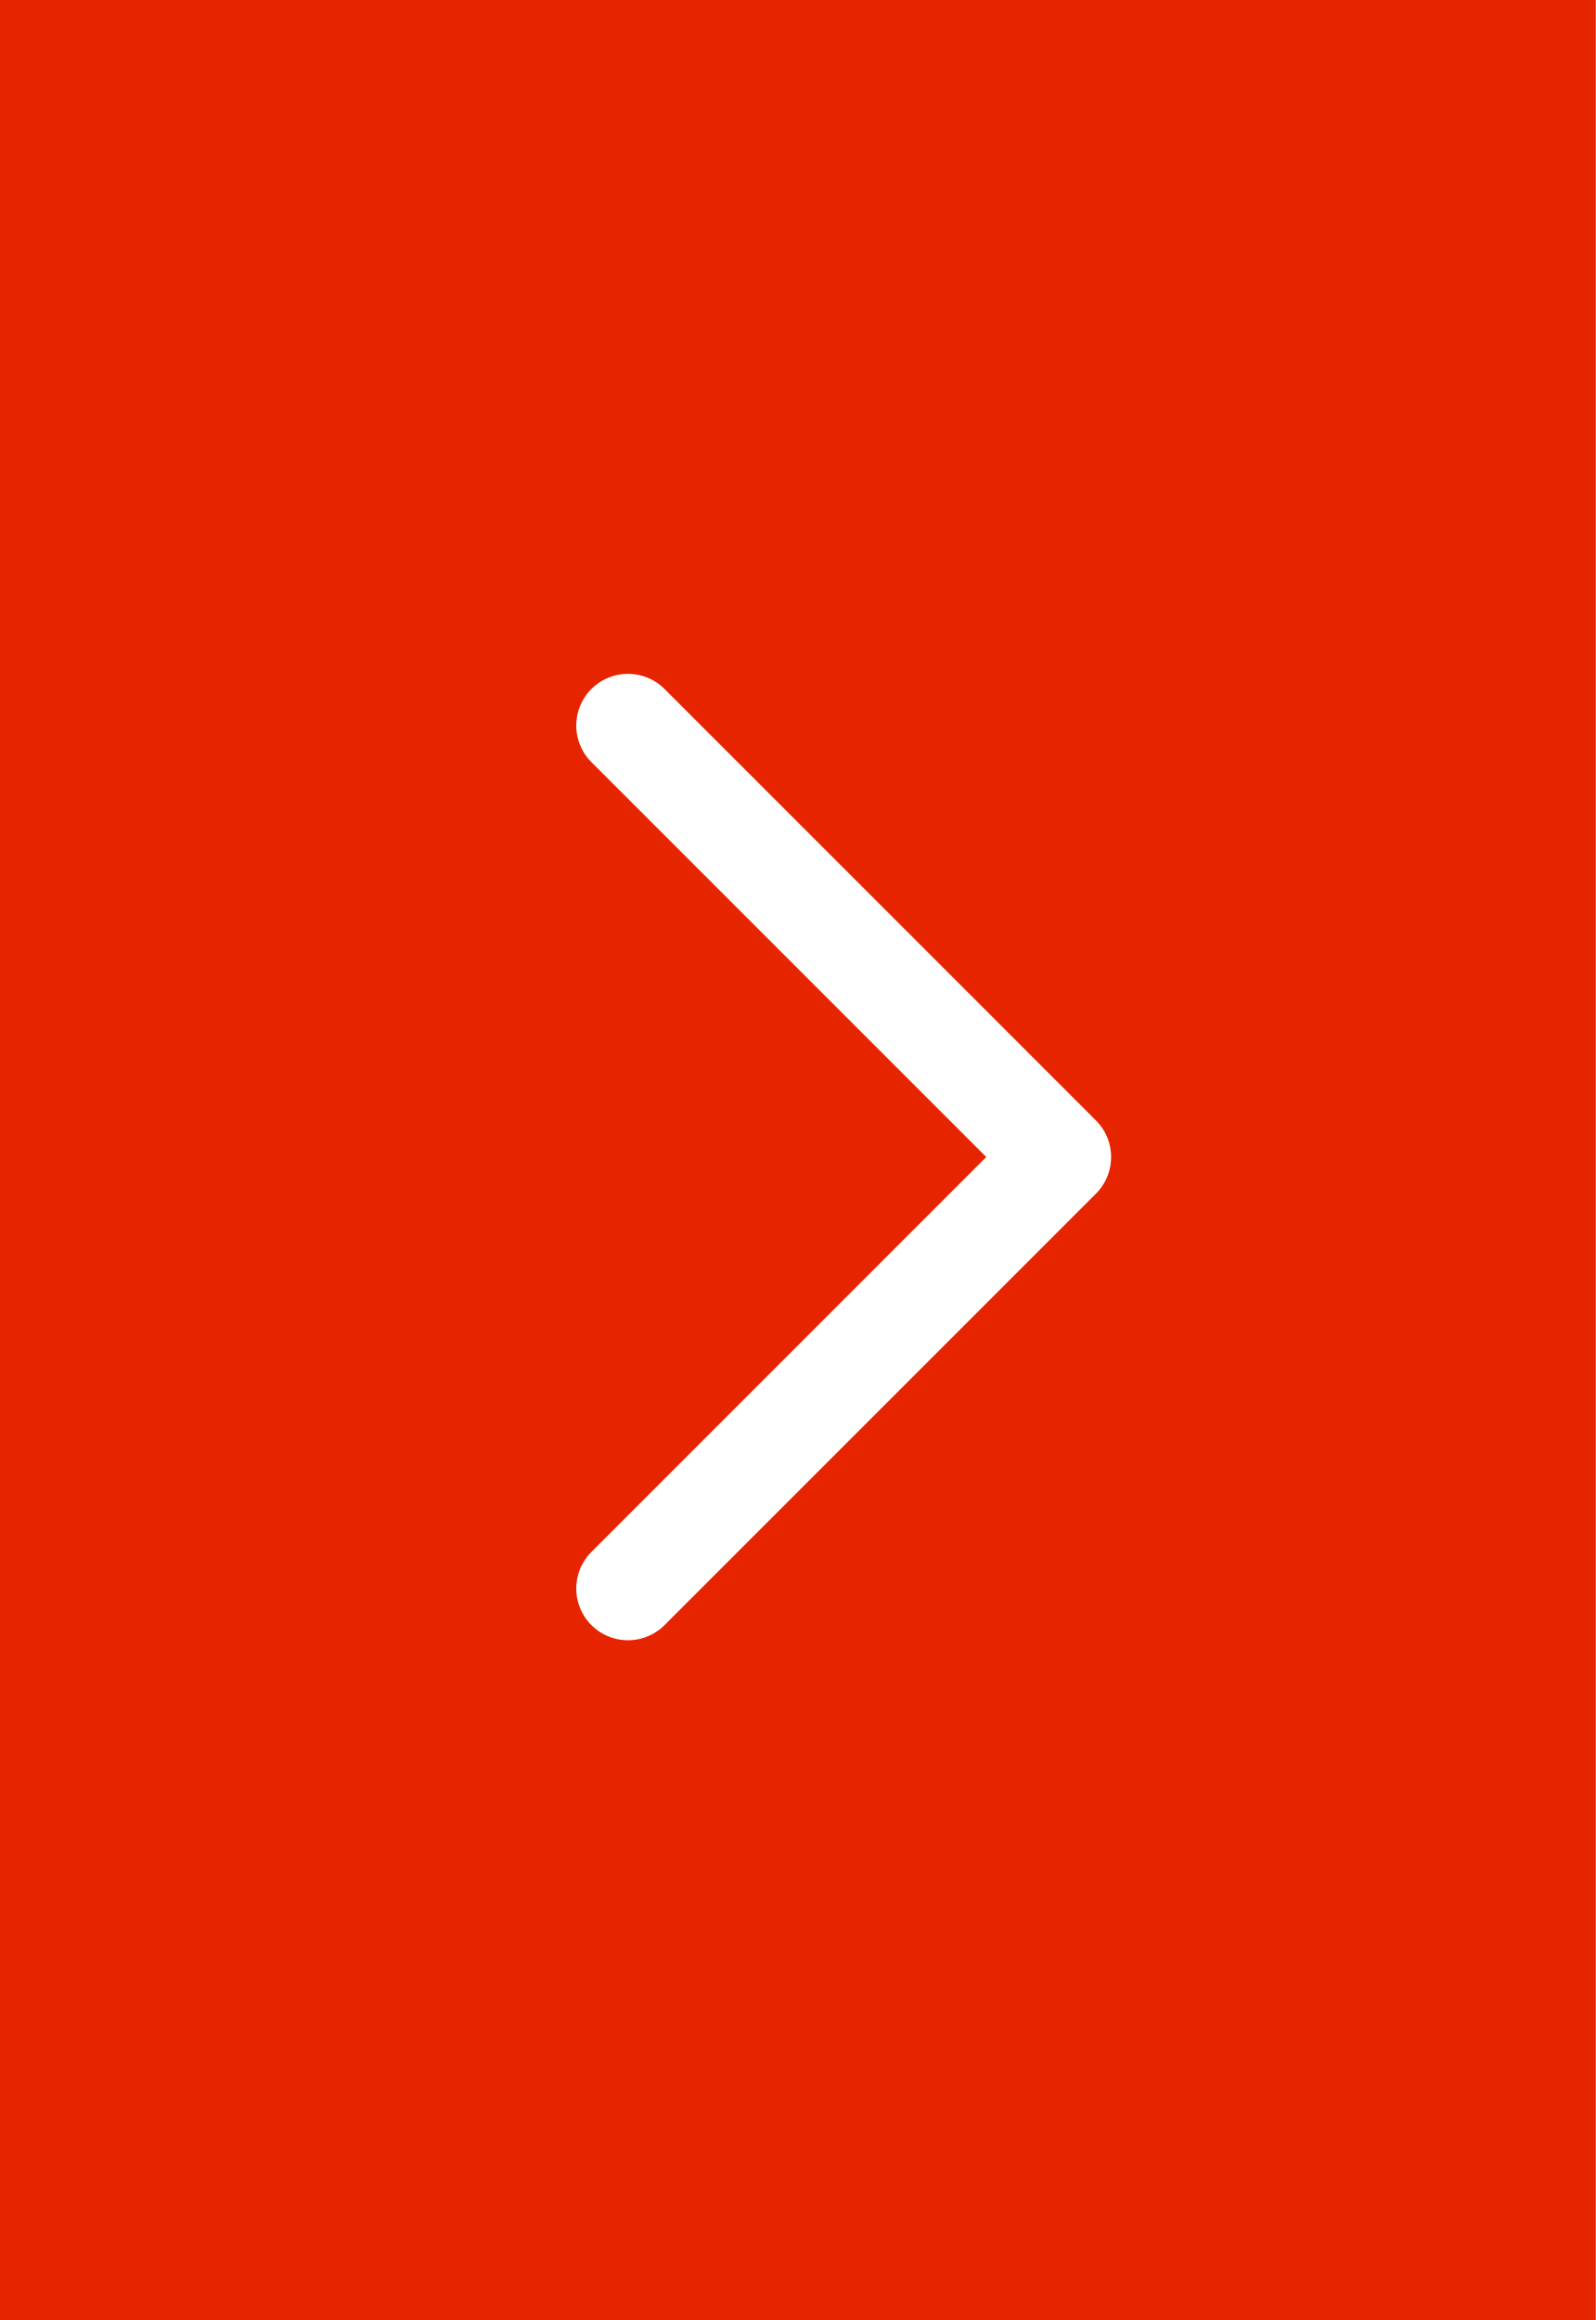
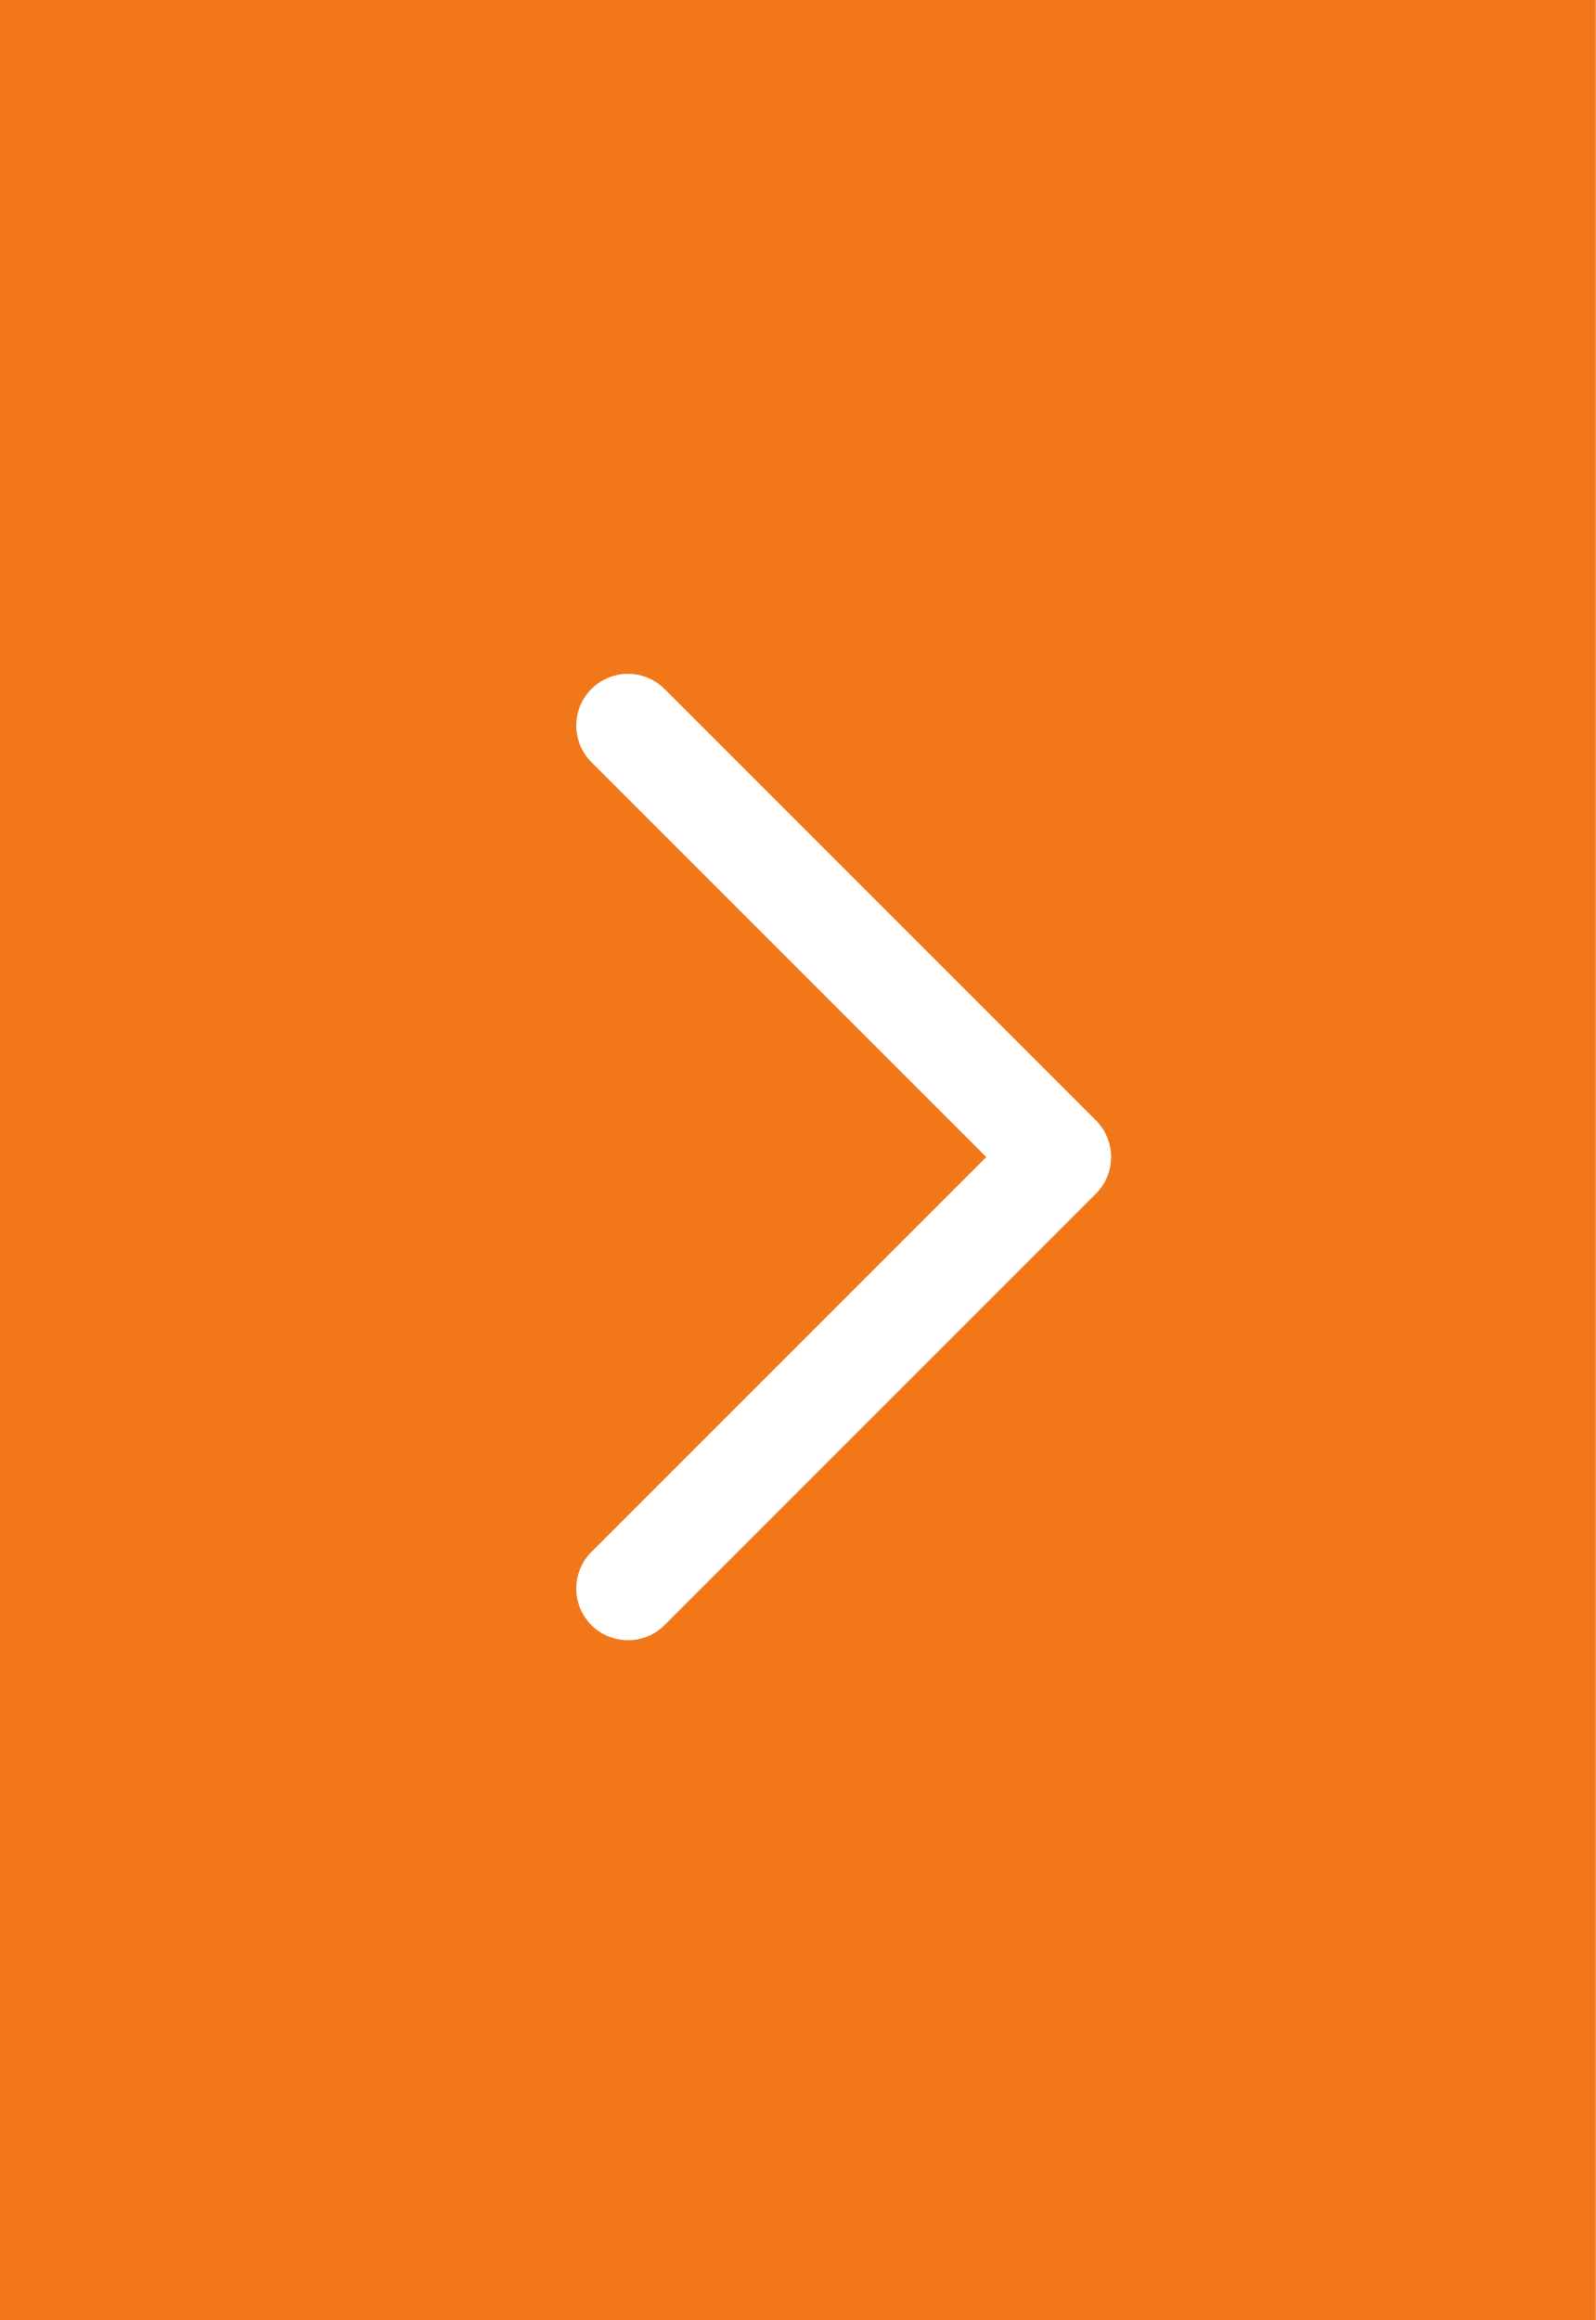
<svg xmlns="http://www.w3.org/2000/svg" version="1.1" id="Layer_1" x="0px" y="0px" viewBox="-251 318 108 157" enable-background="new -251 318 108 157" xml:space="preserve">
  <g>
    <g>
-       <path id="a" fill="#E72400" d="M-251,318h108v157h-108V318z" />
+       <path id="a" fill="#F17719" d="M-251,318h108v157h-108V318z" />
    </g>
    <g>
      <path fill="none" stroke="#FFFFFF" stroke-width="7" stroke-linecap="round" stroke-linejoin="round" d="M-193.9,381.7l14.6,14.6    L-193.9,381.7l-14.6-14.6L-193.9,381.7z M-193.9,410.9l14.6-14.6L-193.9,410.9l-14.6,14.6L-193.9,410.9z" />
    </g>
  </g>
</svg>
